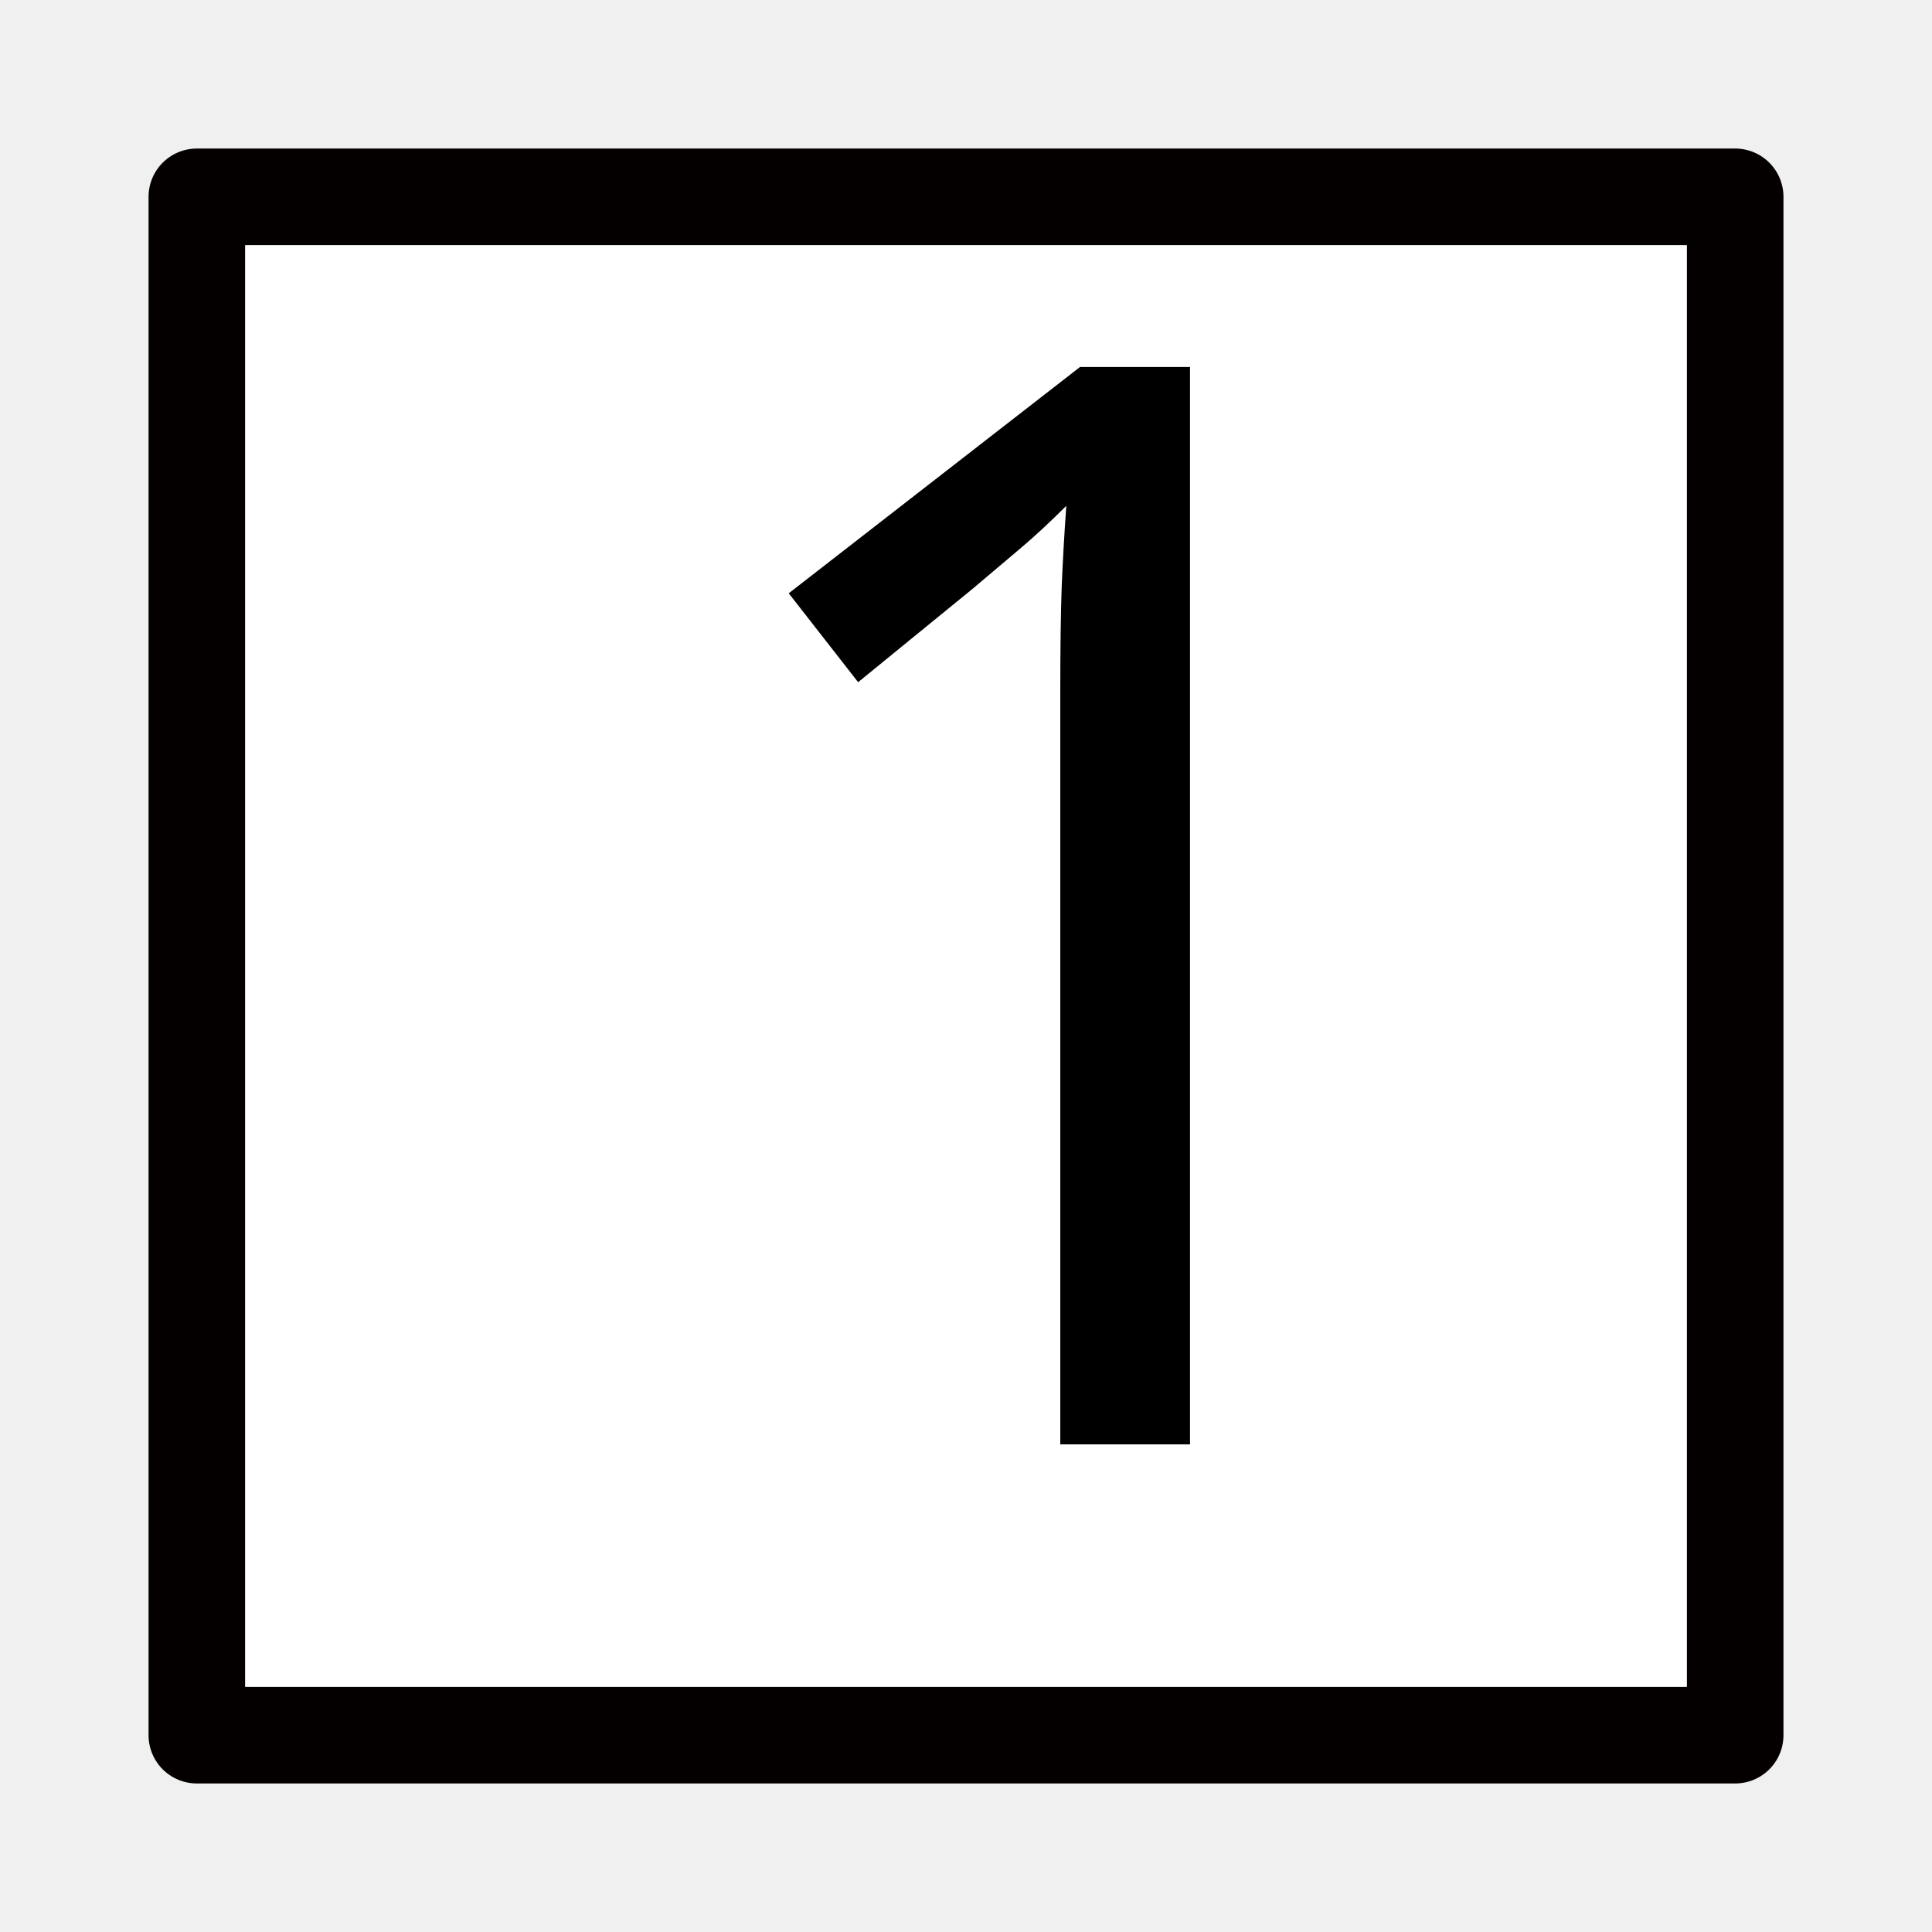
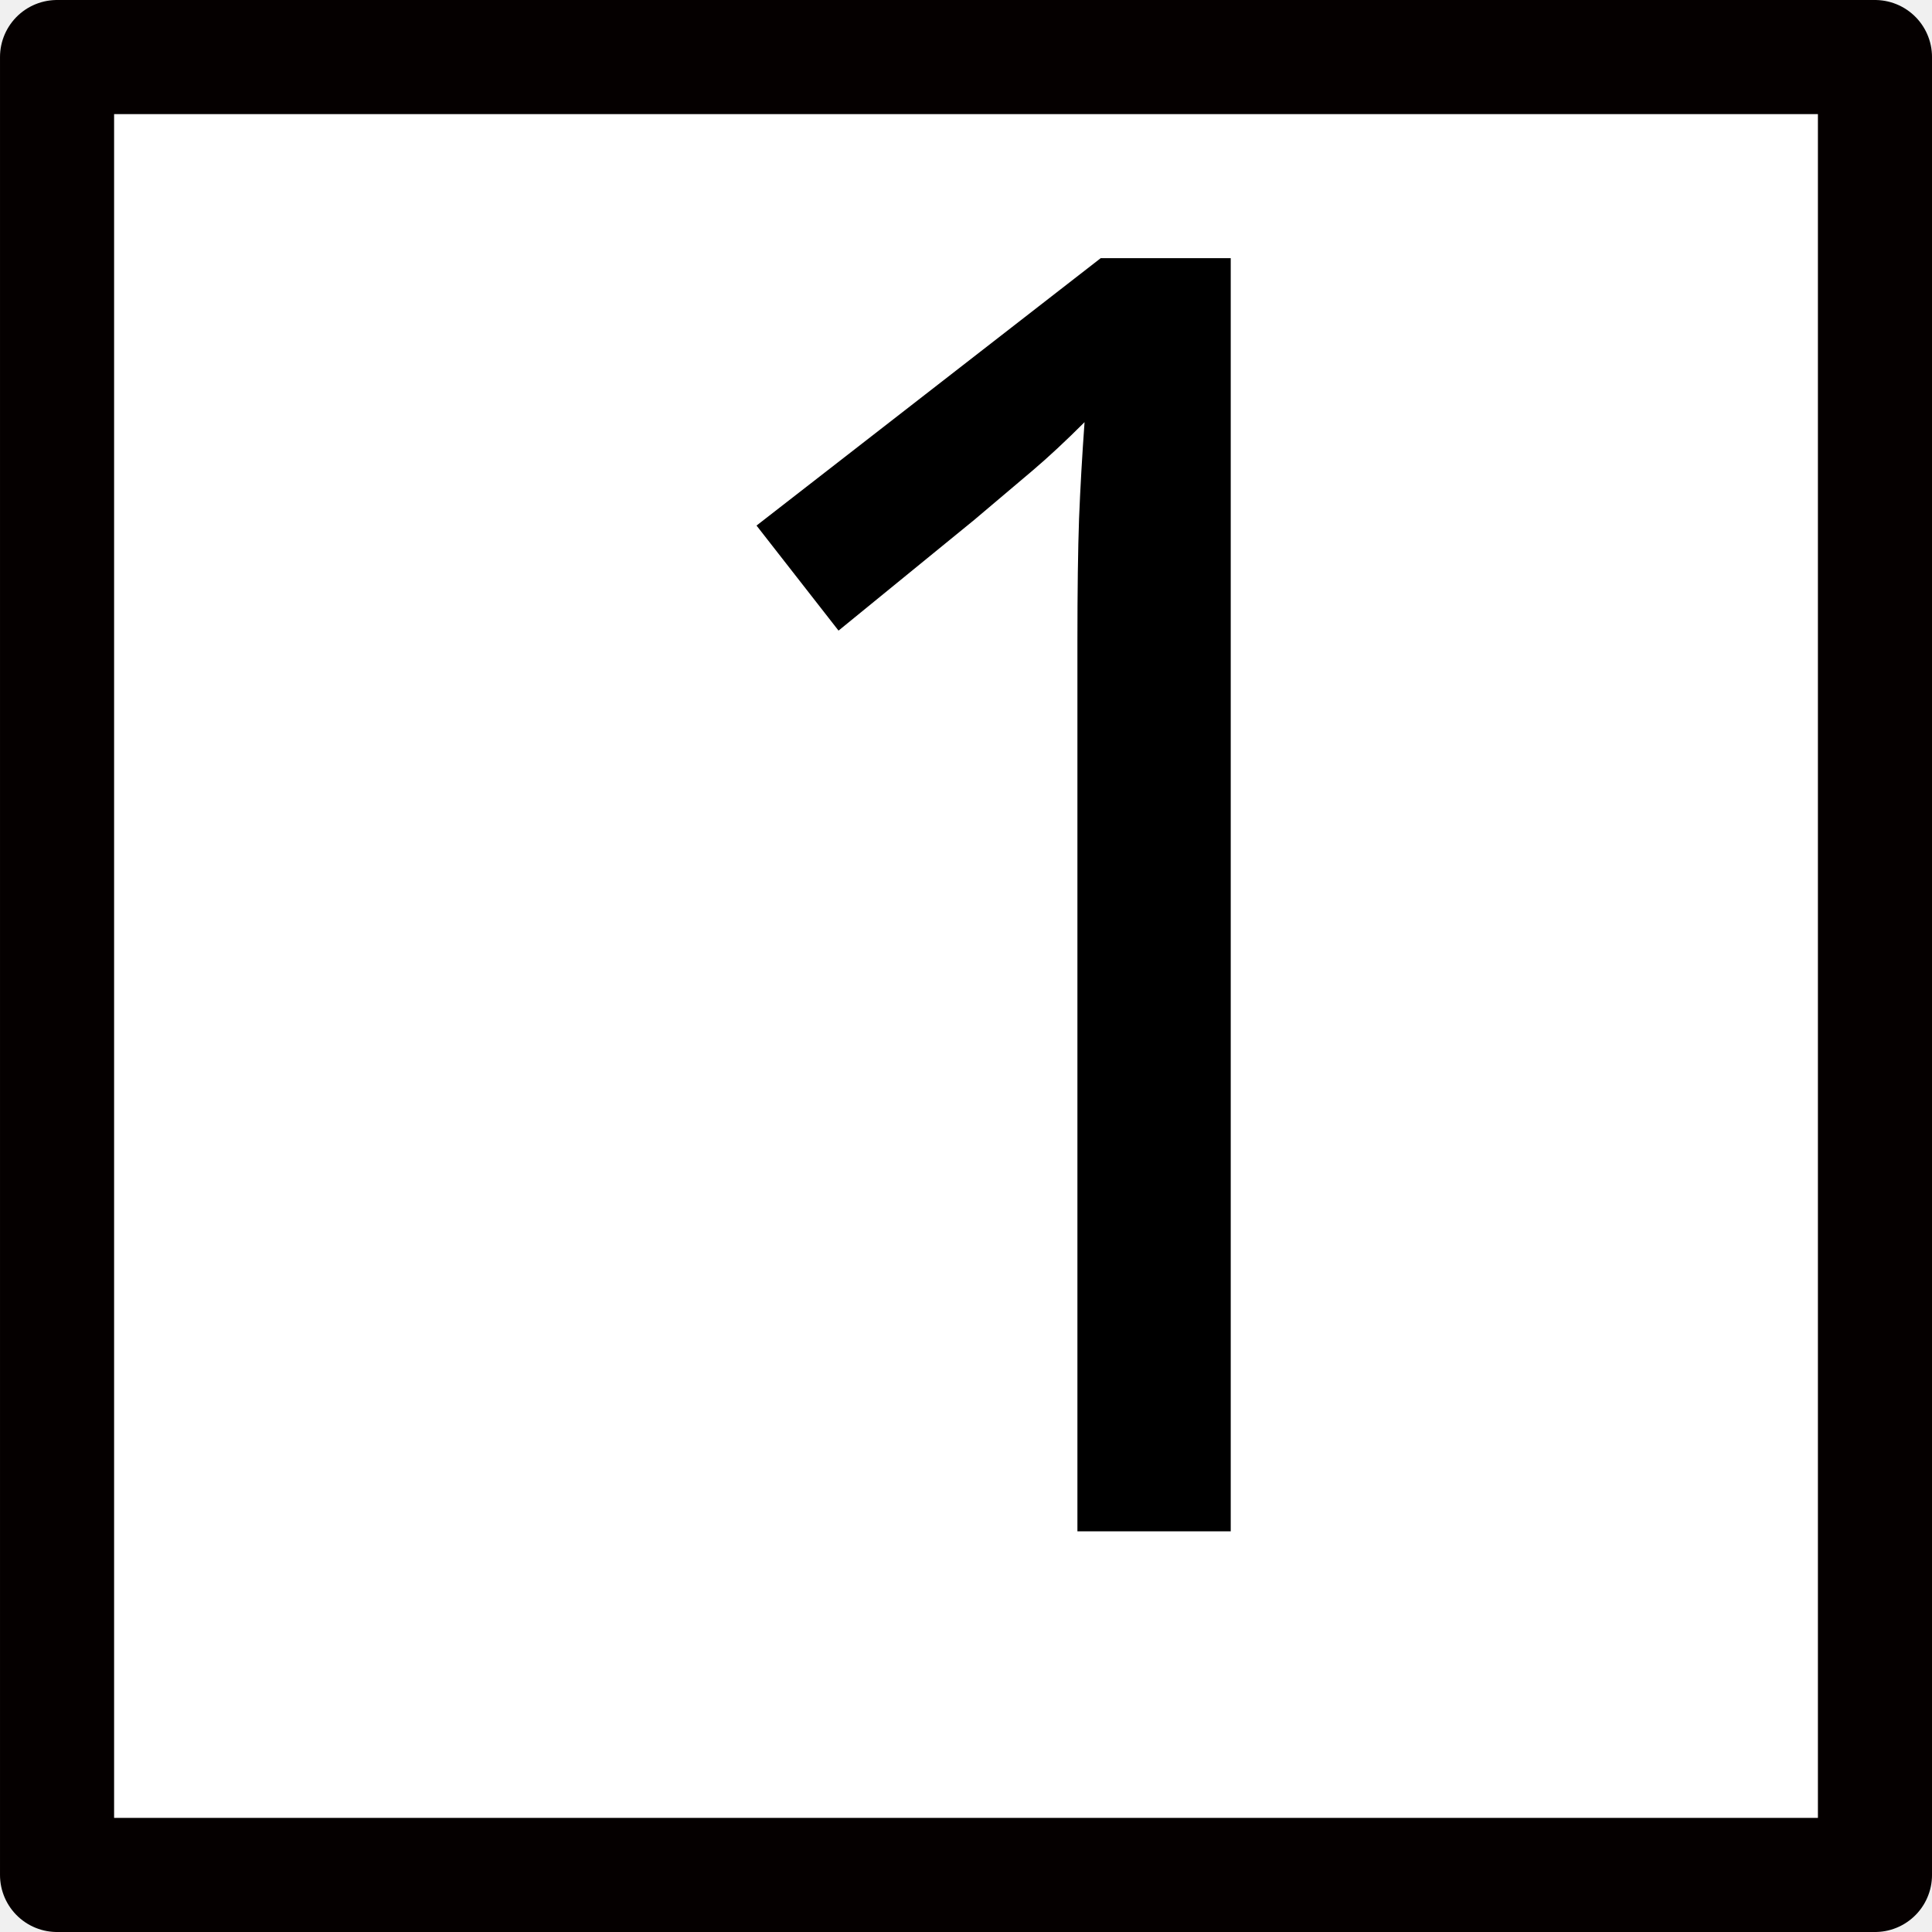
- <svg xmlns="http://www.w3.org/2000/svg" width="130.065mm" height="130.065mm" viewBox="0 0 130.065 130.065" version="1.1" id="svg8">
+ <svg xmlns="http://www.w3.org/2000/svg" width="110.065mm" height="110.065mm" viewBox="0 0 110.065 110.065" version="1.1" id="svg8">
  <defs id="defs2" />
-   <g id="layer1" transform="translate(-25.30357,-64.5238)">
+   <g id="layer1" transform="translate(-35.30357,-74.5238)">
    <rect style="opacity:1;vector-effect:none;fill:#ffffff;fill-opacity:1;stroke:#050000;stroke-width:6.5;stroke-linecap:round;stroke-linejoin:round;stroke-miterlimit:4;stroke-dasharray:none;stroke-dashoffset:0;stroke-opacity:1" id="rect815" width="103.565" height="103.565" x="38.554" y="77.774" />
    <text xml:space="preserve" style="font-style:normal;font-weight:normal;font-size:10.583px;line-height:1.25;font-family:sans-serif;letter-spacing:0px;word-spacing:0px;fill:#000000;fill-opacity:1;stroke:none;stroke-width:0.265" x="69.356" y="161.764" id="text819">
      <tspan id="tspan817" x="69.356" y="161.764" style="font-style:normal;font-variant:normal;font-weight:normal;font-stretch:normal;font-size:101.6px;font-family:'Equity Text A';-inkscape-font-specification:'Equity Text A';stroke-width:0.265">1</tspan>
    </text>
  </g>
</svg>
